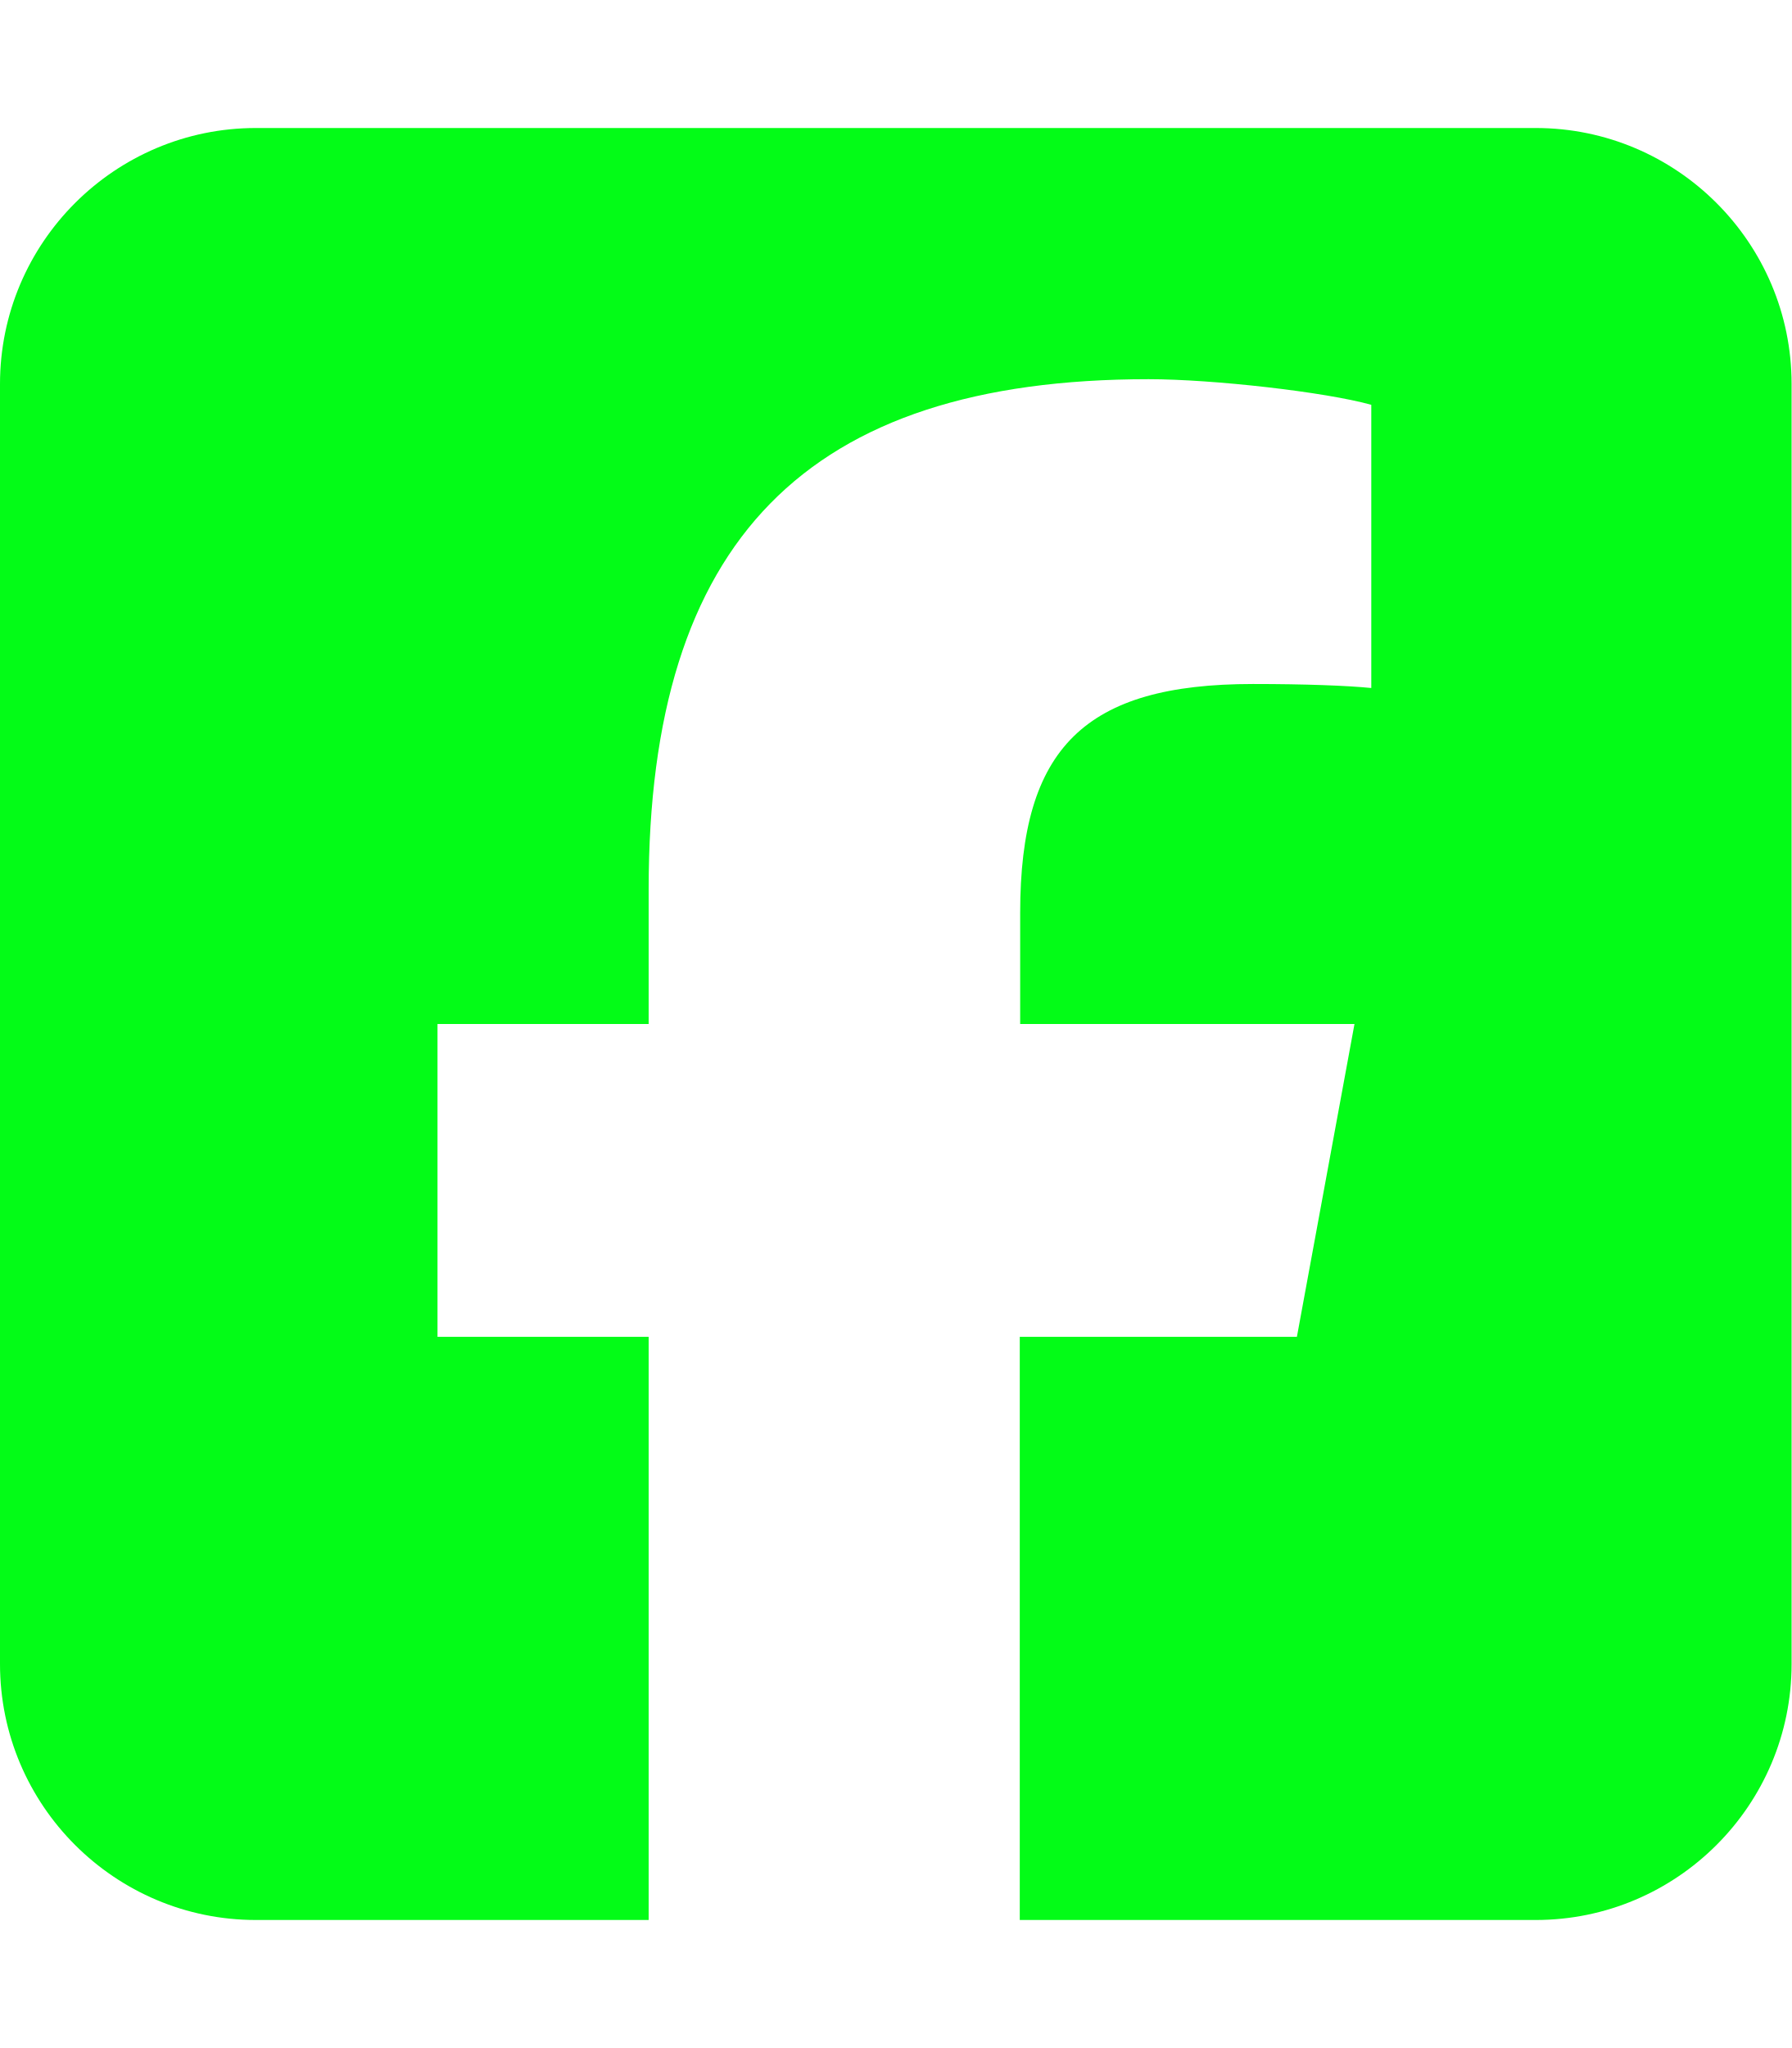
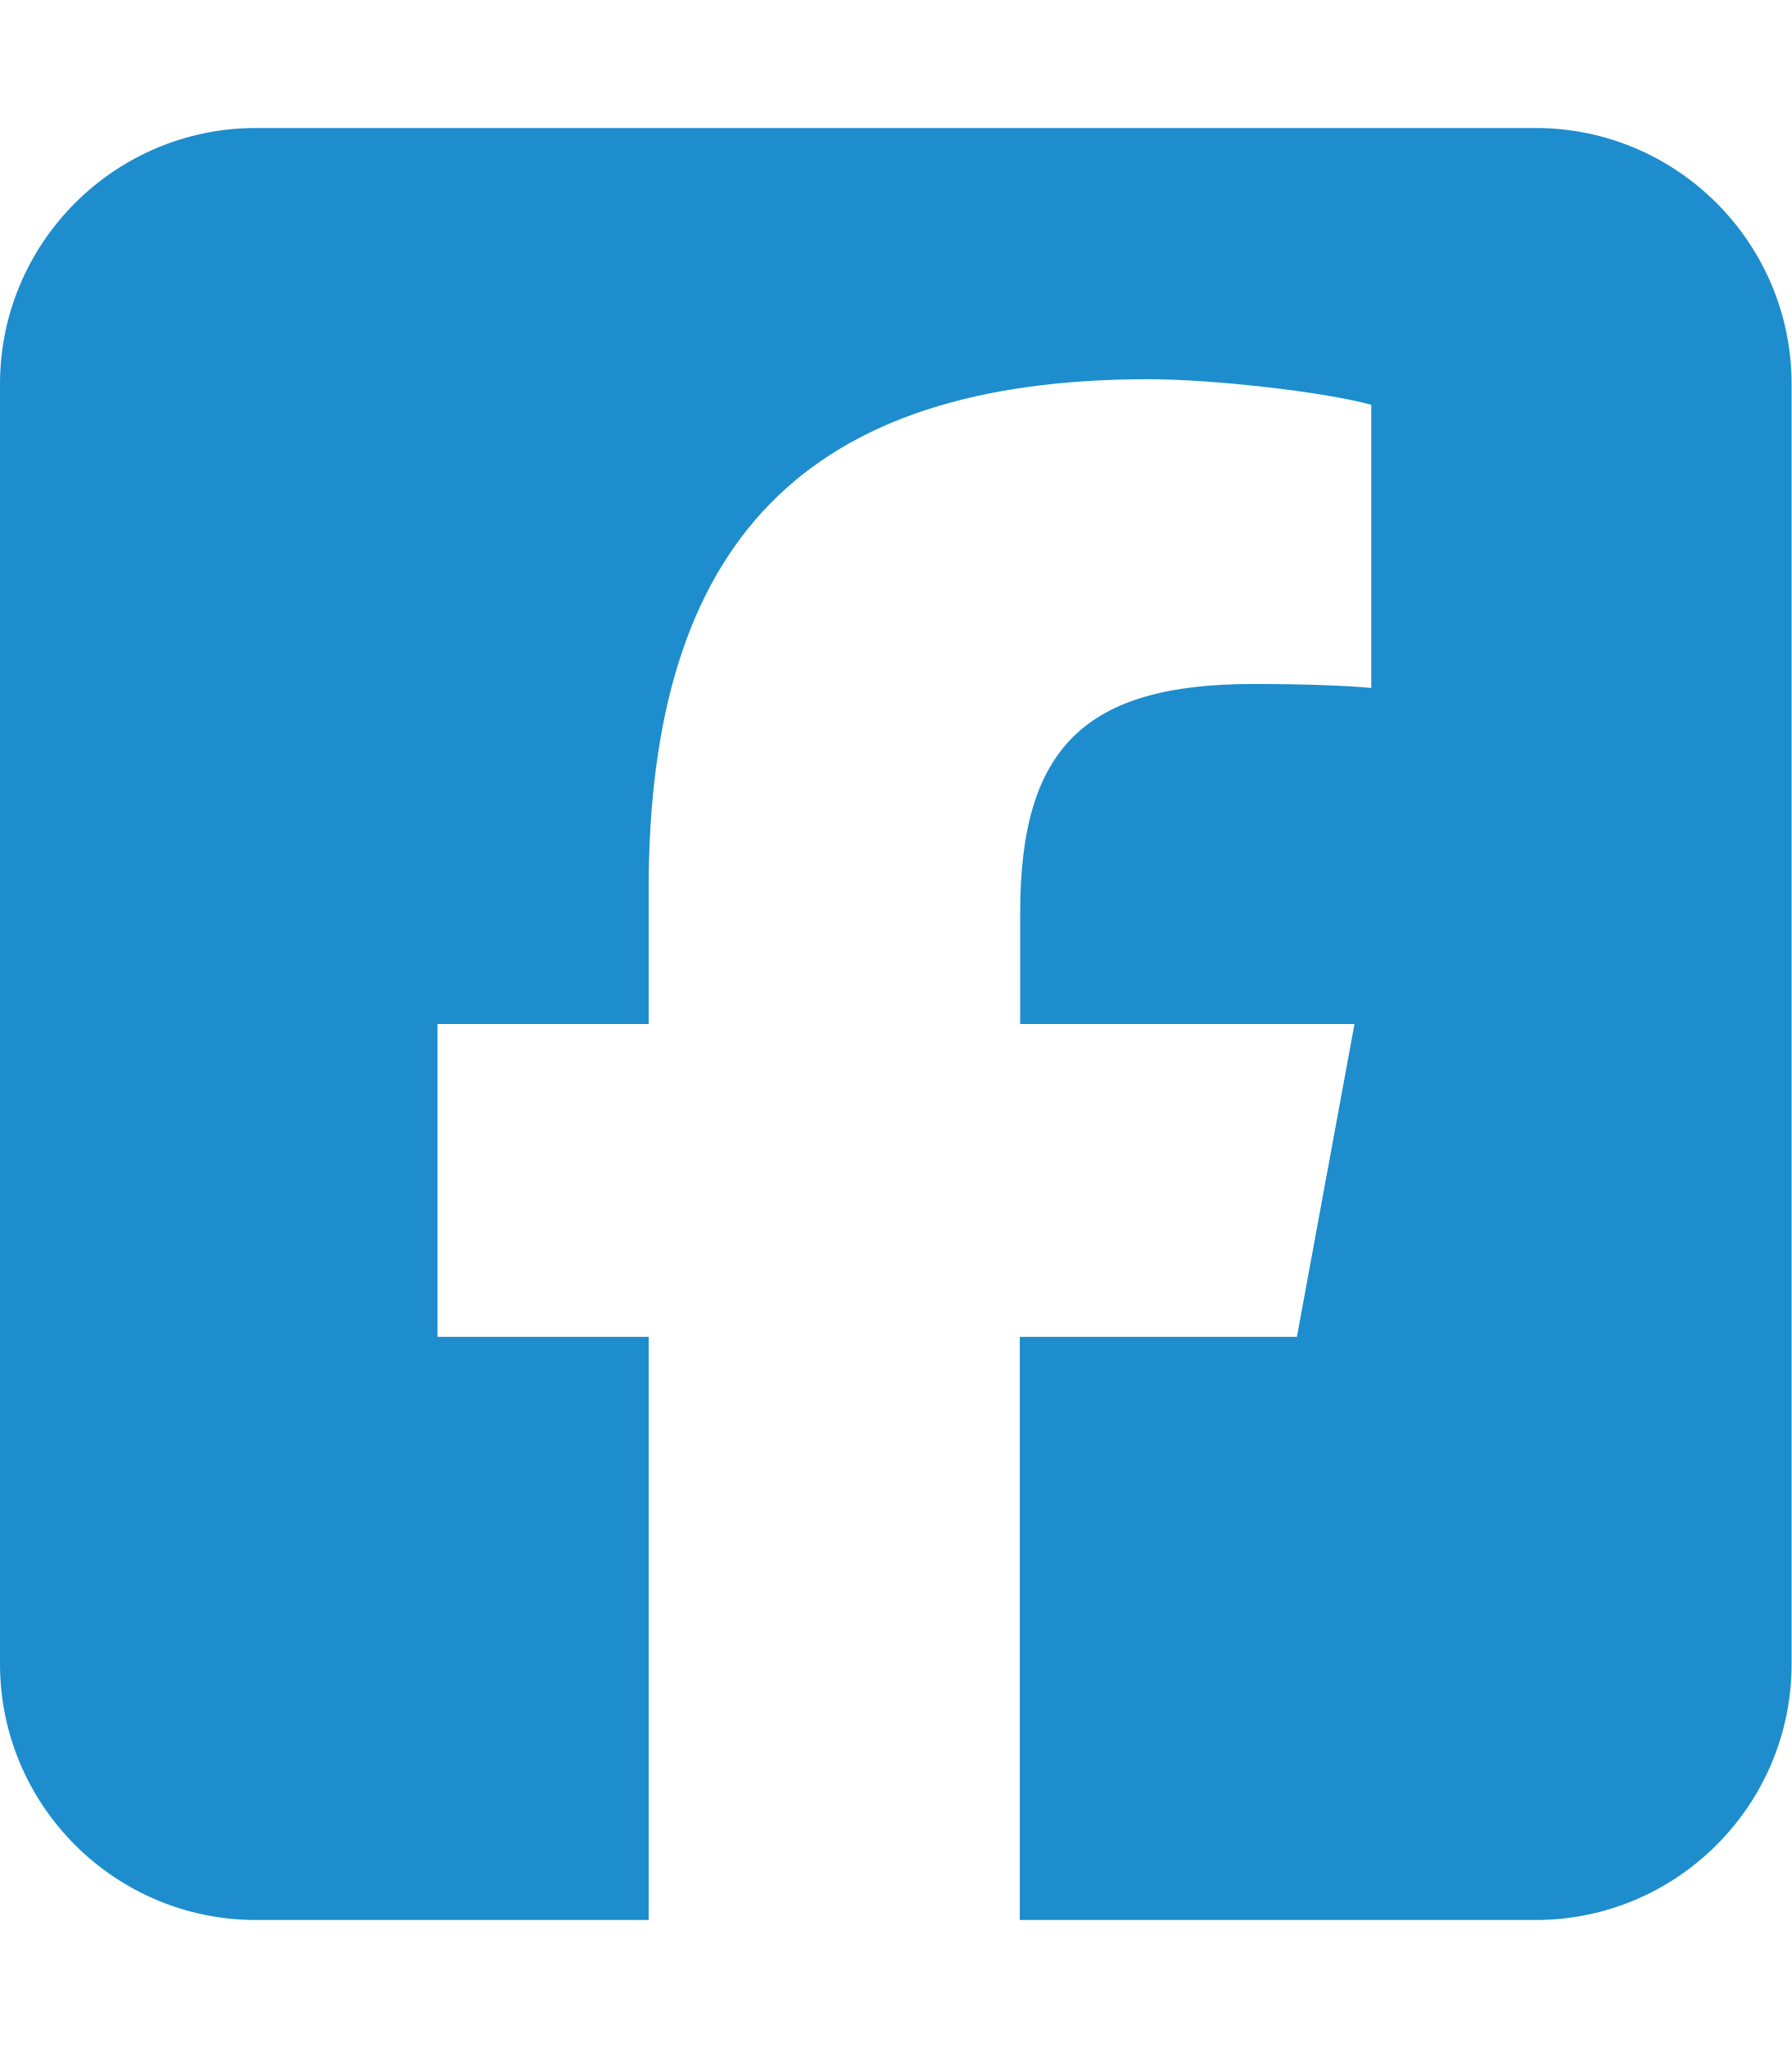
- <svg xmlns="http://www.w3.org/2000/svg" fill="#03fc17" viewBox="0 0 448 512">
+ <svg xmlns="http://www.w3.org/2000/svg" fill="#1D8DCD" viewBox="0 0 448 512">
  <path d="M64 32C28.7 32 0 60.7 0 96V416c0 35.3 28.7 64 64 64h98.2V334.2H109.4V256h52.8V222.3c0-87.1 39.4-127.5 125-127.5c16.2 0 44.2 3.2 55.7 6.4V172c-6-.6-16.5-1-29.6-1c-42 0-58.2 15.9-58.2 57.2V256h83.6l-14.4 78.2H255V480H384c35.3 0 64-28.7 64-64V96c0-35.3-28.7-64-64-64H64z" />
</svg>
